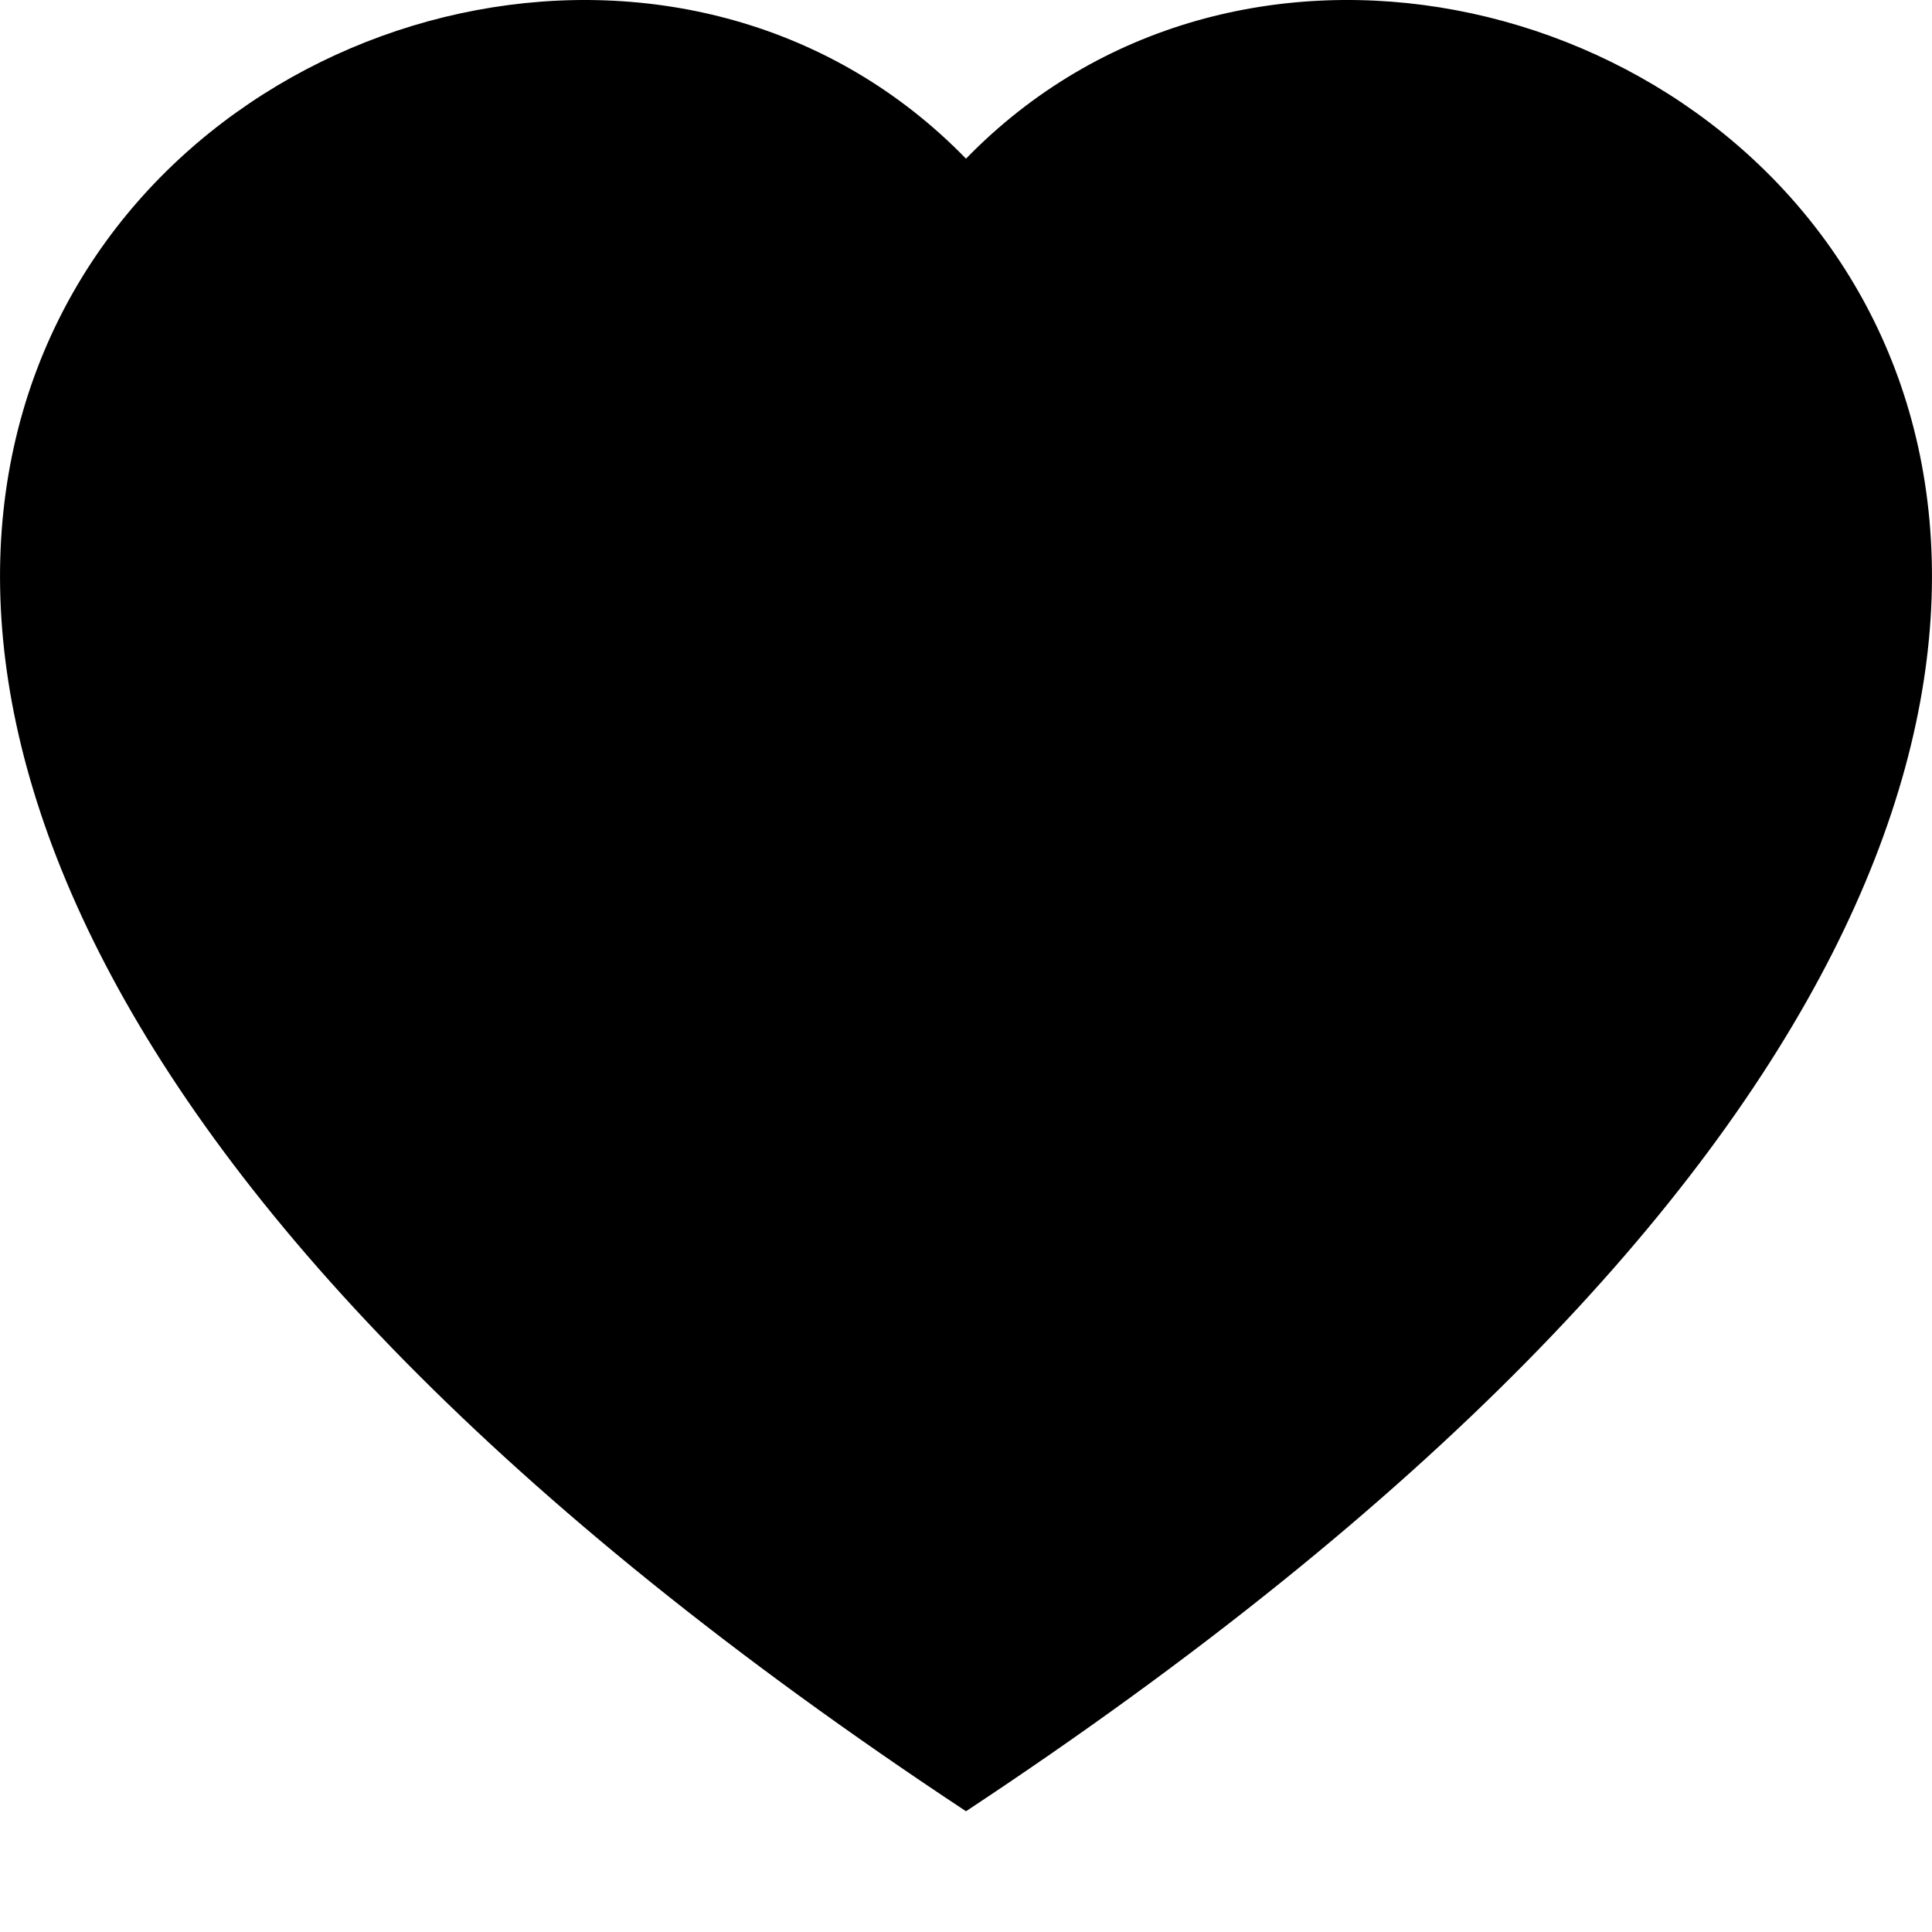
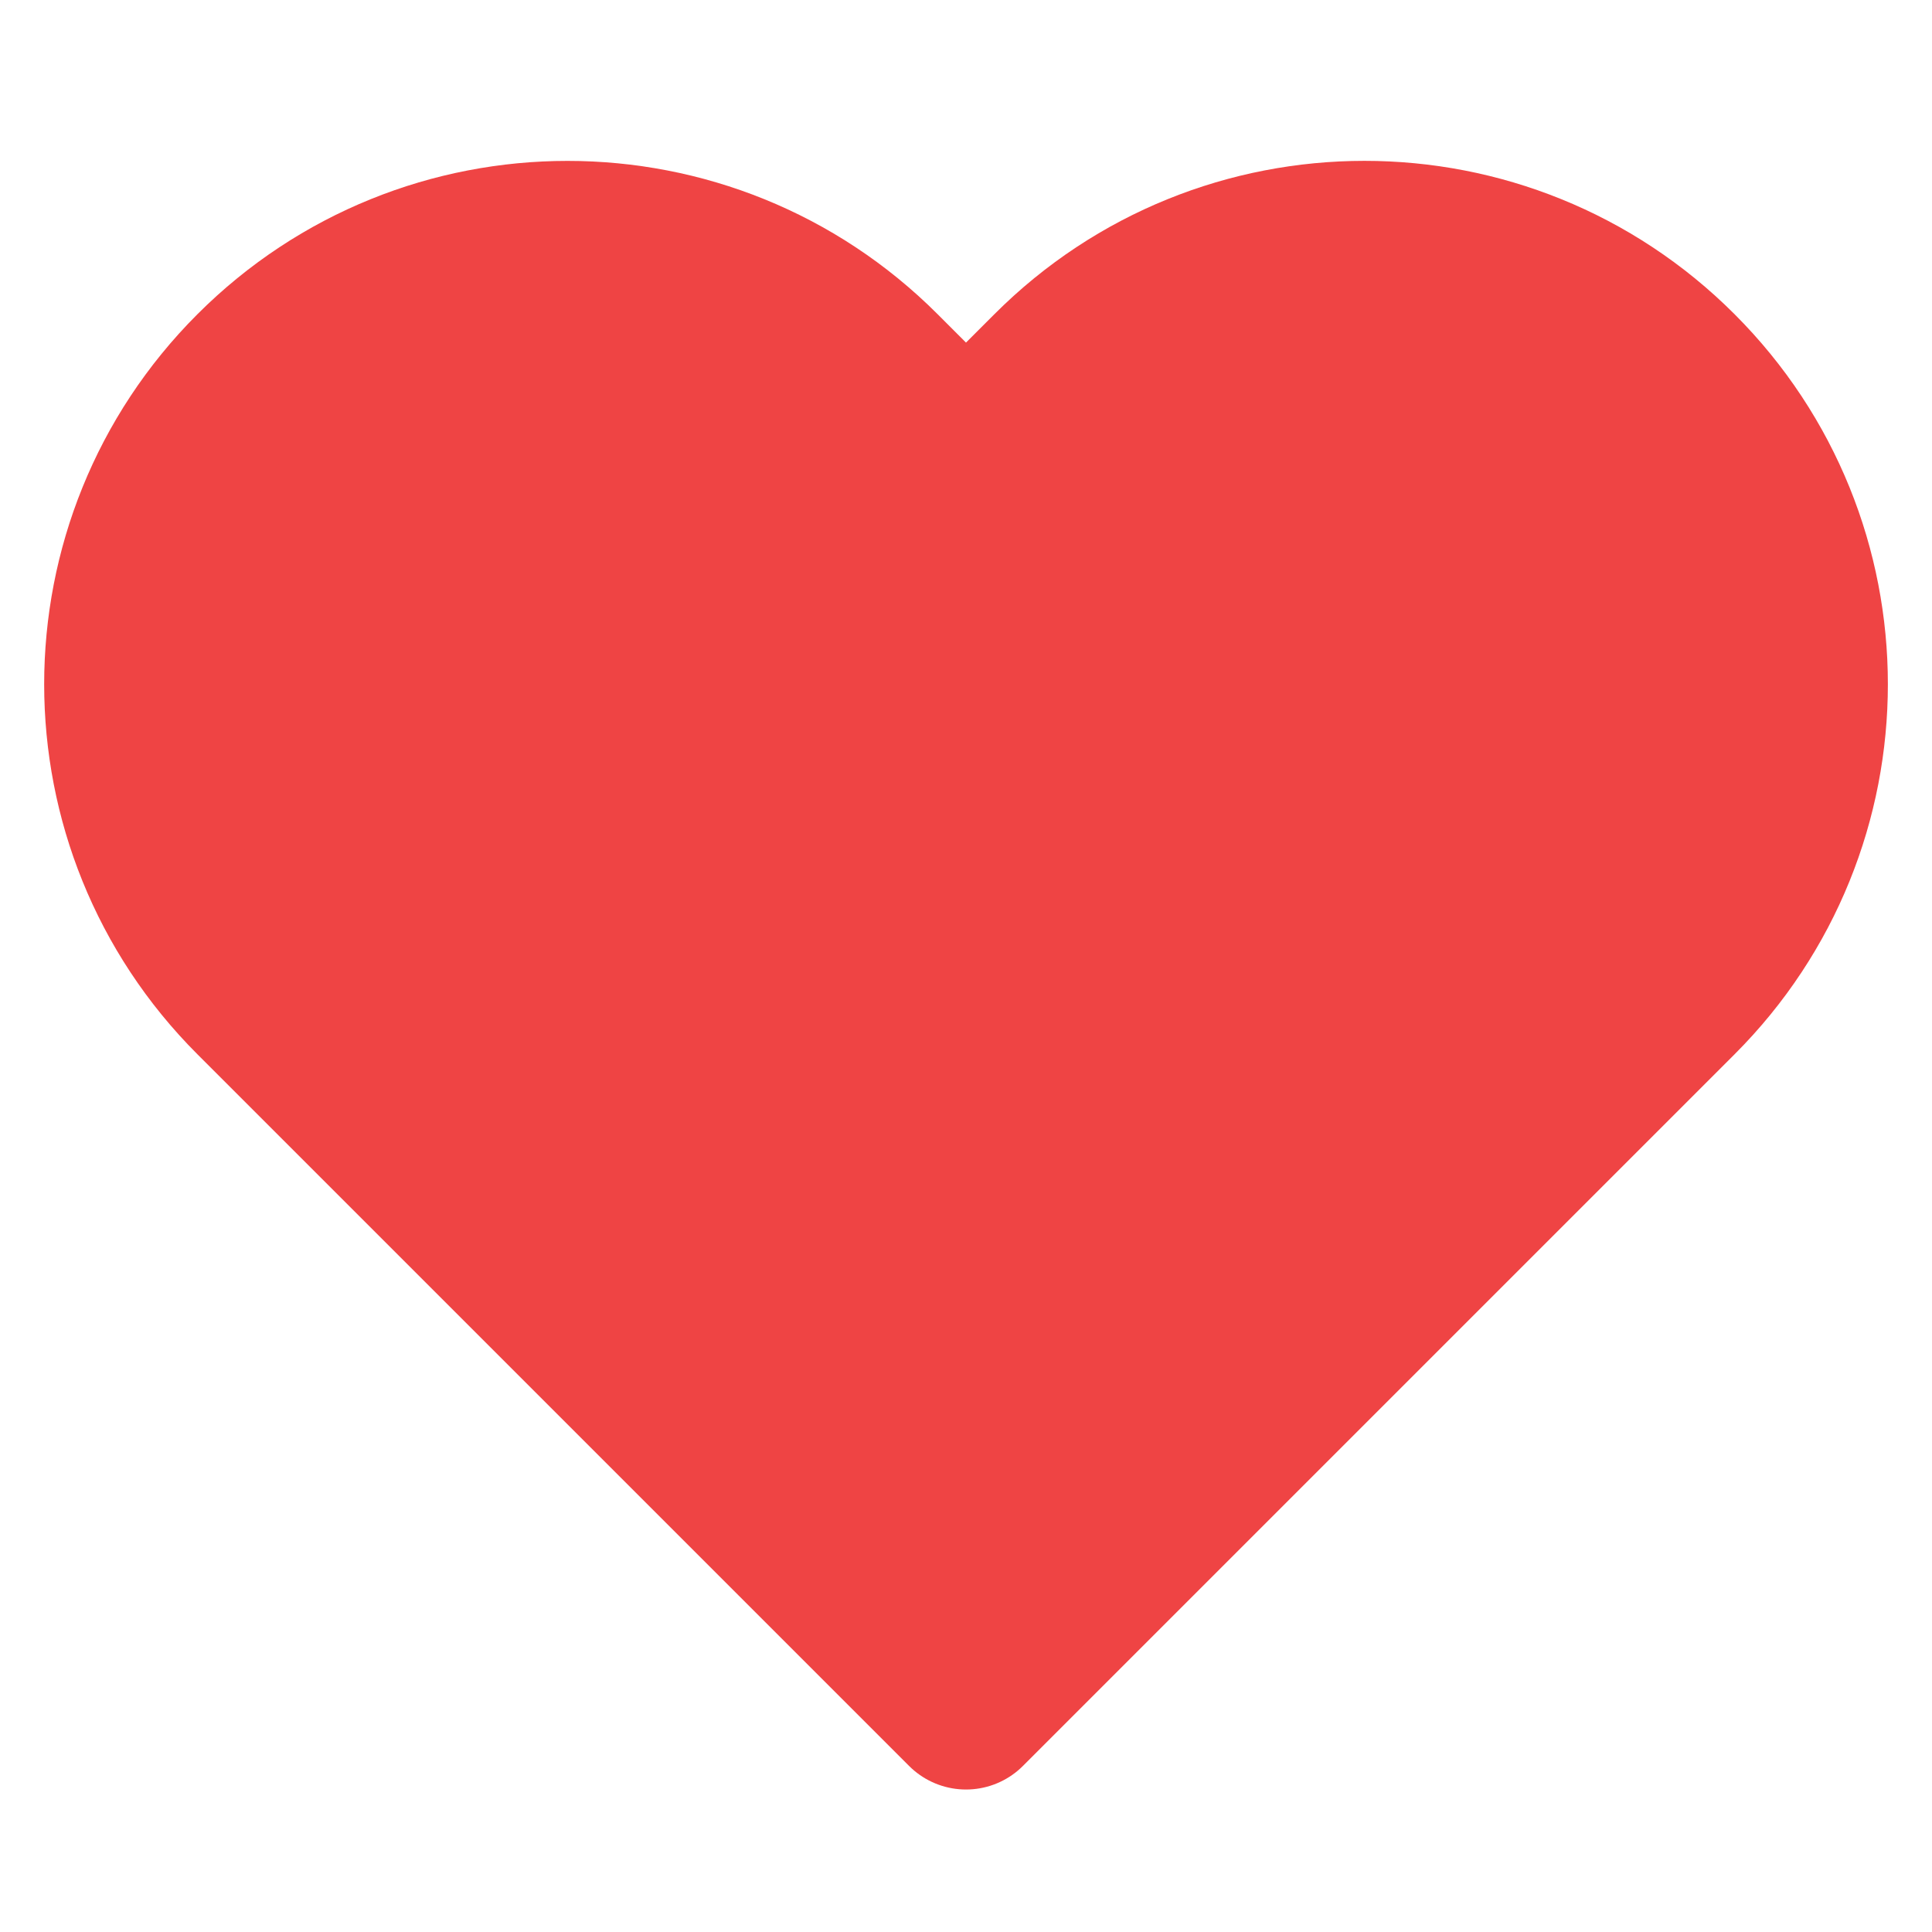
- <svg xmlns="http://www.w3.org/2000/svg" width="16" height="16" fill="currentColor" class="bi bi-heart-fill" viewBox="0 0 16 16">
-   <path fill-rule="evenodd" d="M8 1.314C12.438-3.248 23.534 4.735 8 15-7.534 4.736 3.562-3.248 8 1.314" />
+ <svg xmlns="http://www.w3.org/2000/svg" width="24" height="24" viewBox="0 0 24 24" fill="#ef4444" stroke="#ef4444" stroke-width="2" stroke-linecap="round" stroke-linejoin="round">
+   <path d="M20.84 4.61a5.5 5.5 0 0 0-7.78 0L12 5.67l-1.06-1.06a5.5 5.5 0 0 0-7.78 7.78l1.06 1.06L12 21.23l7.78-7.78 1.06-1.06a5.5 5.5 0 0 0 0-7.78z" />
</svg>
